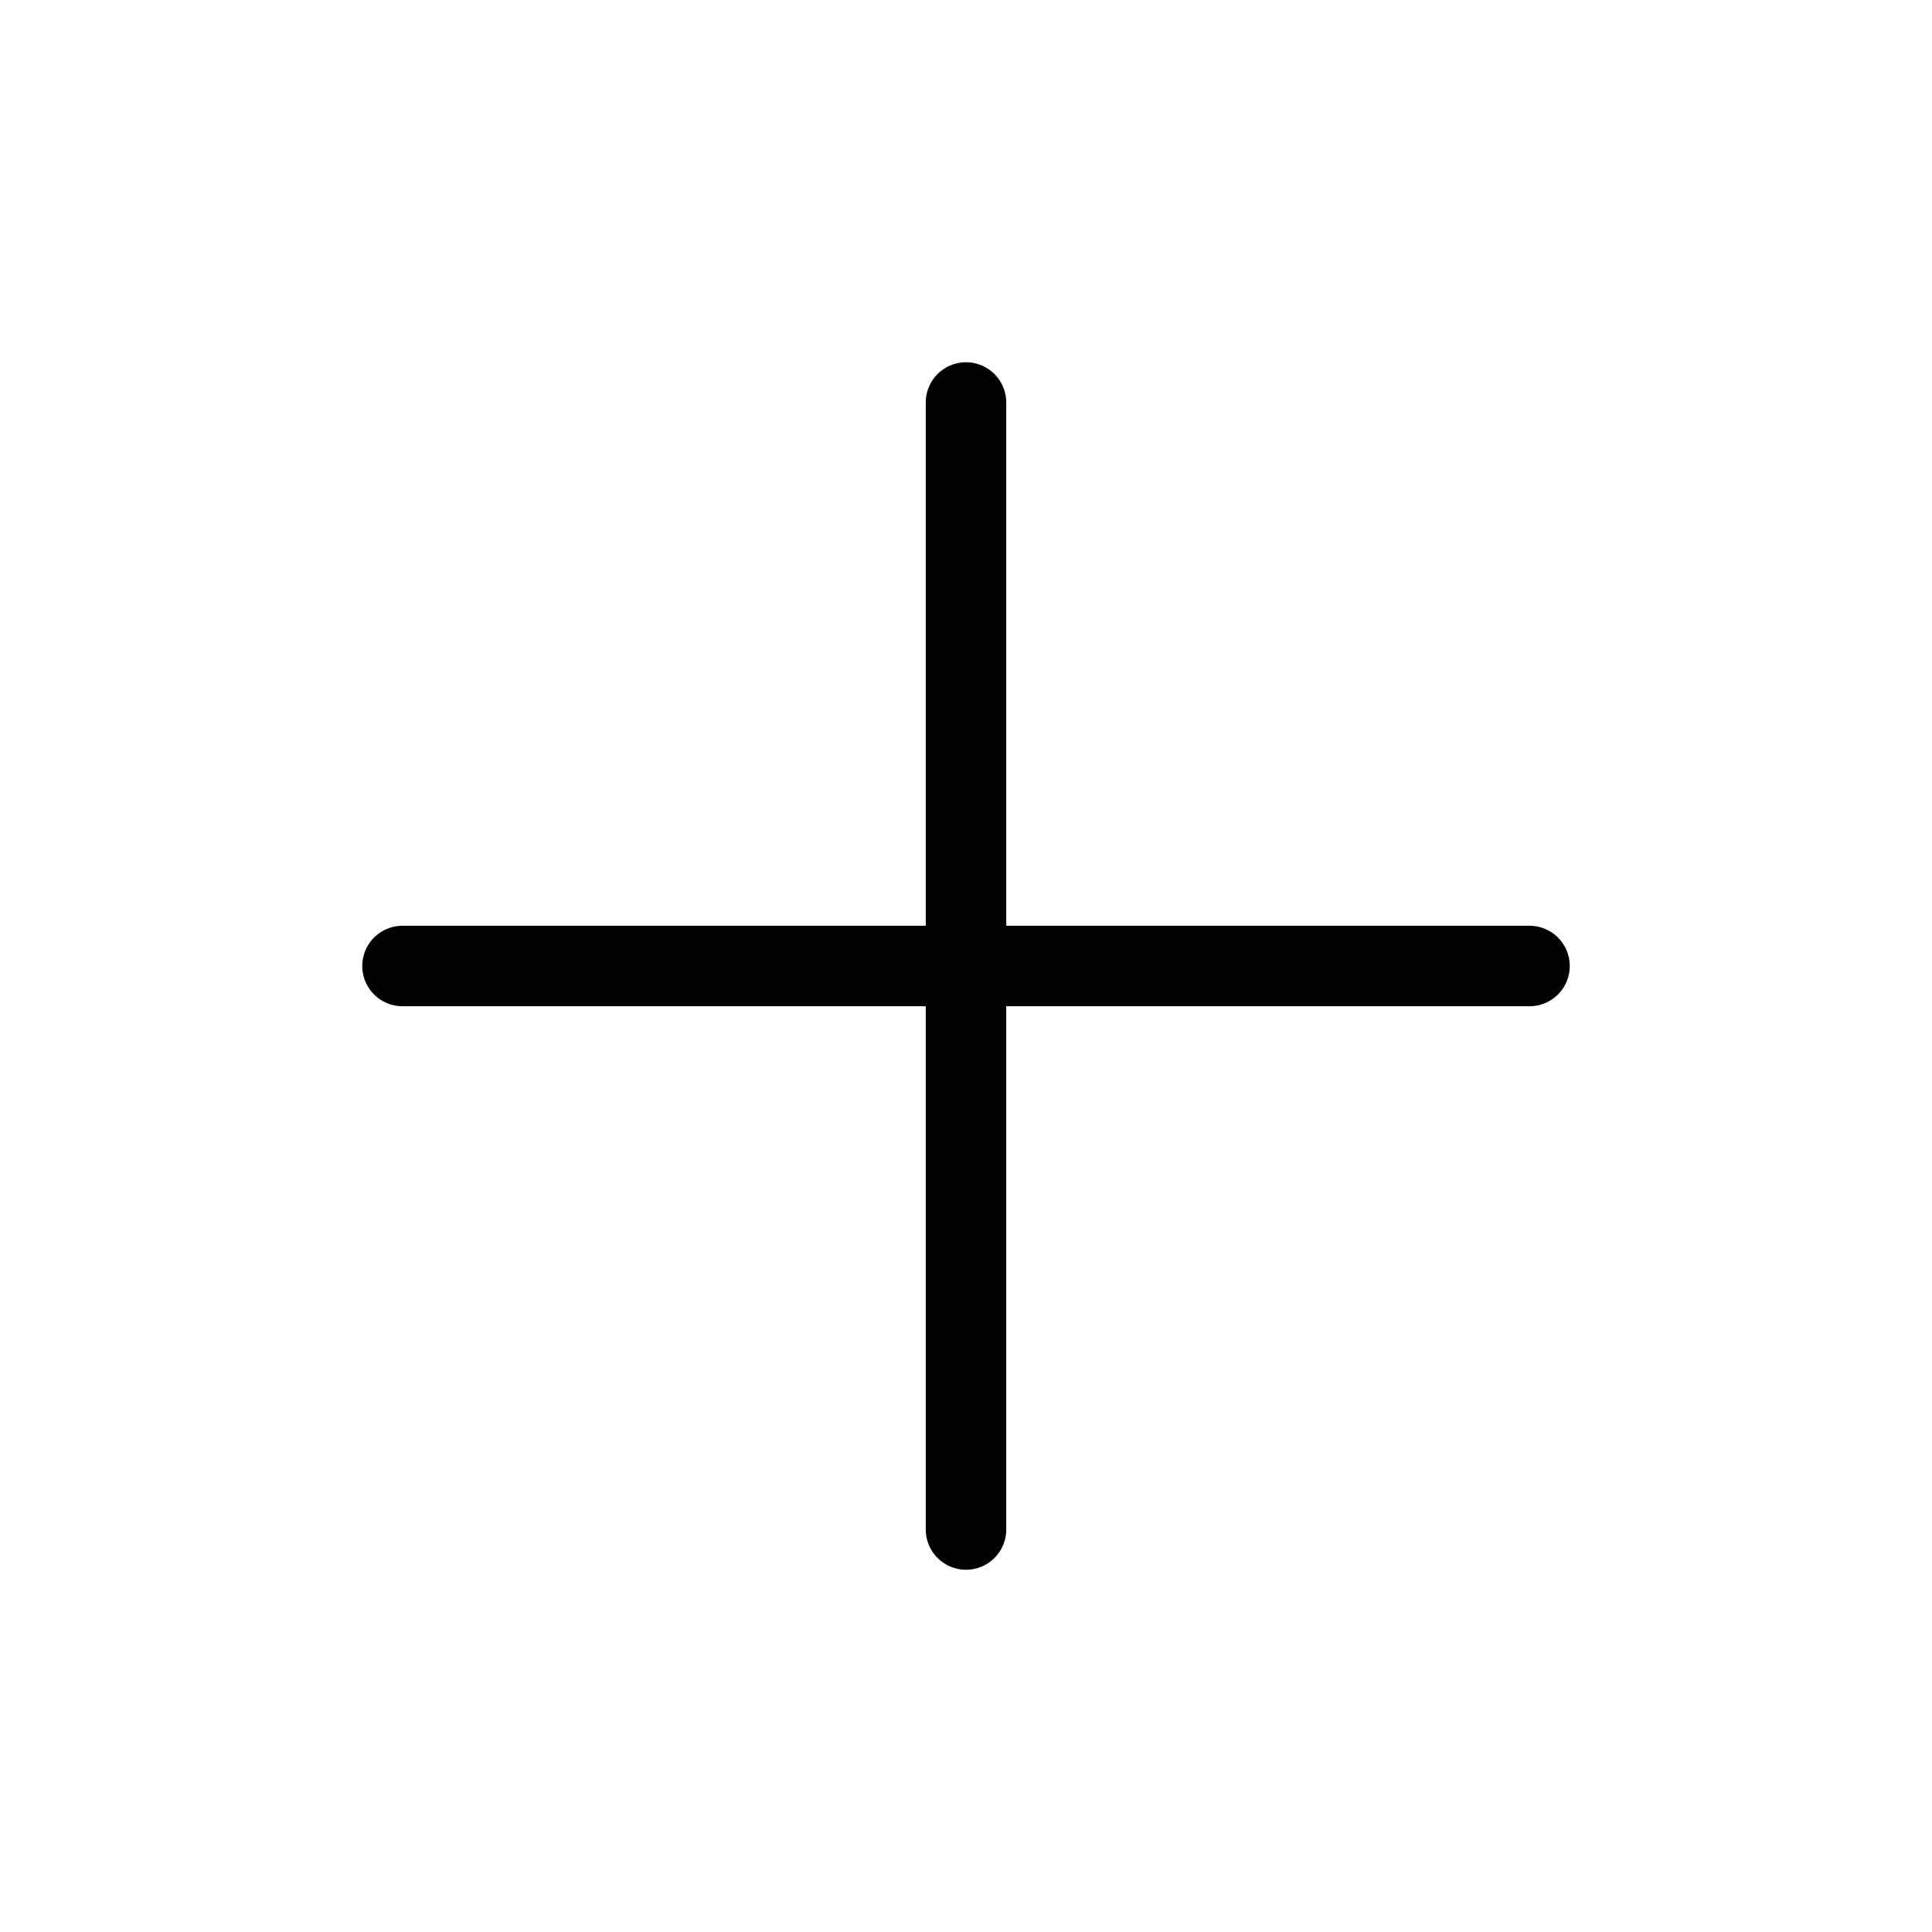
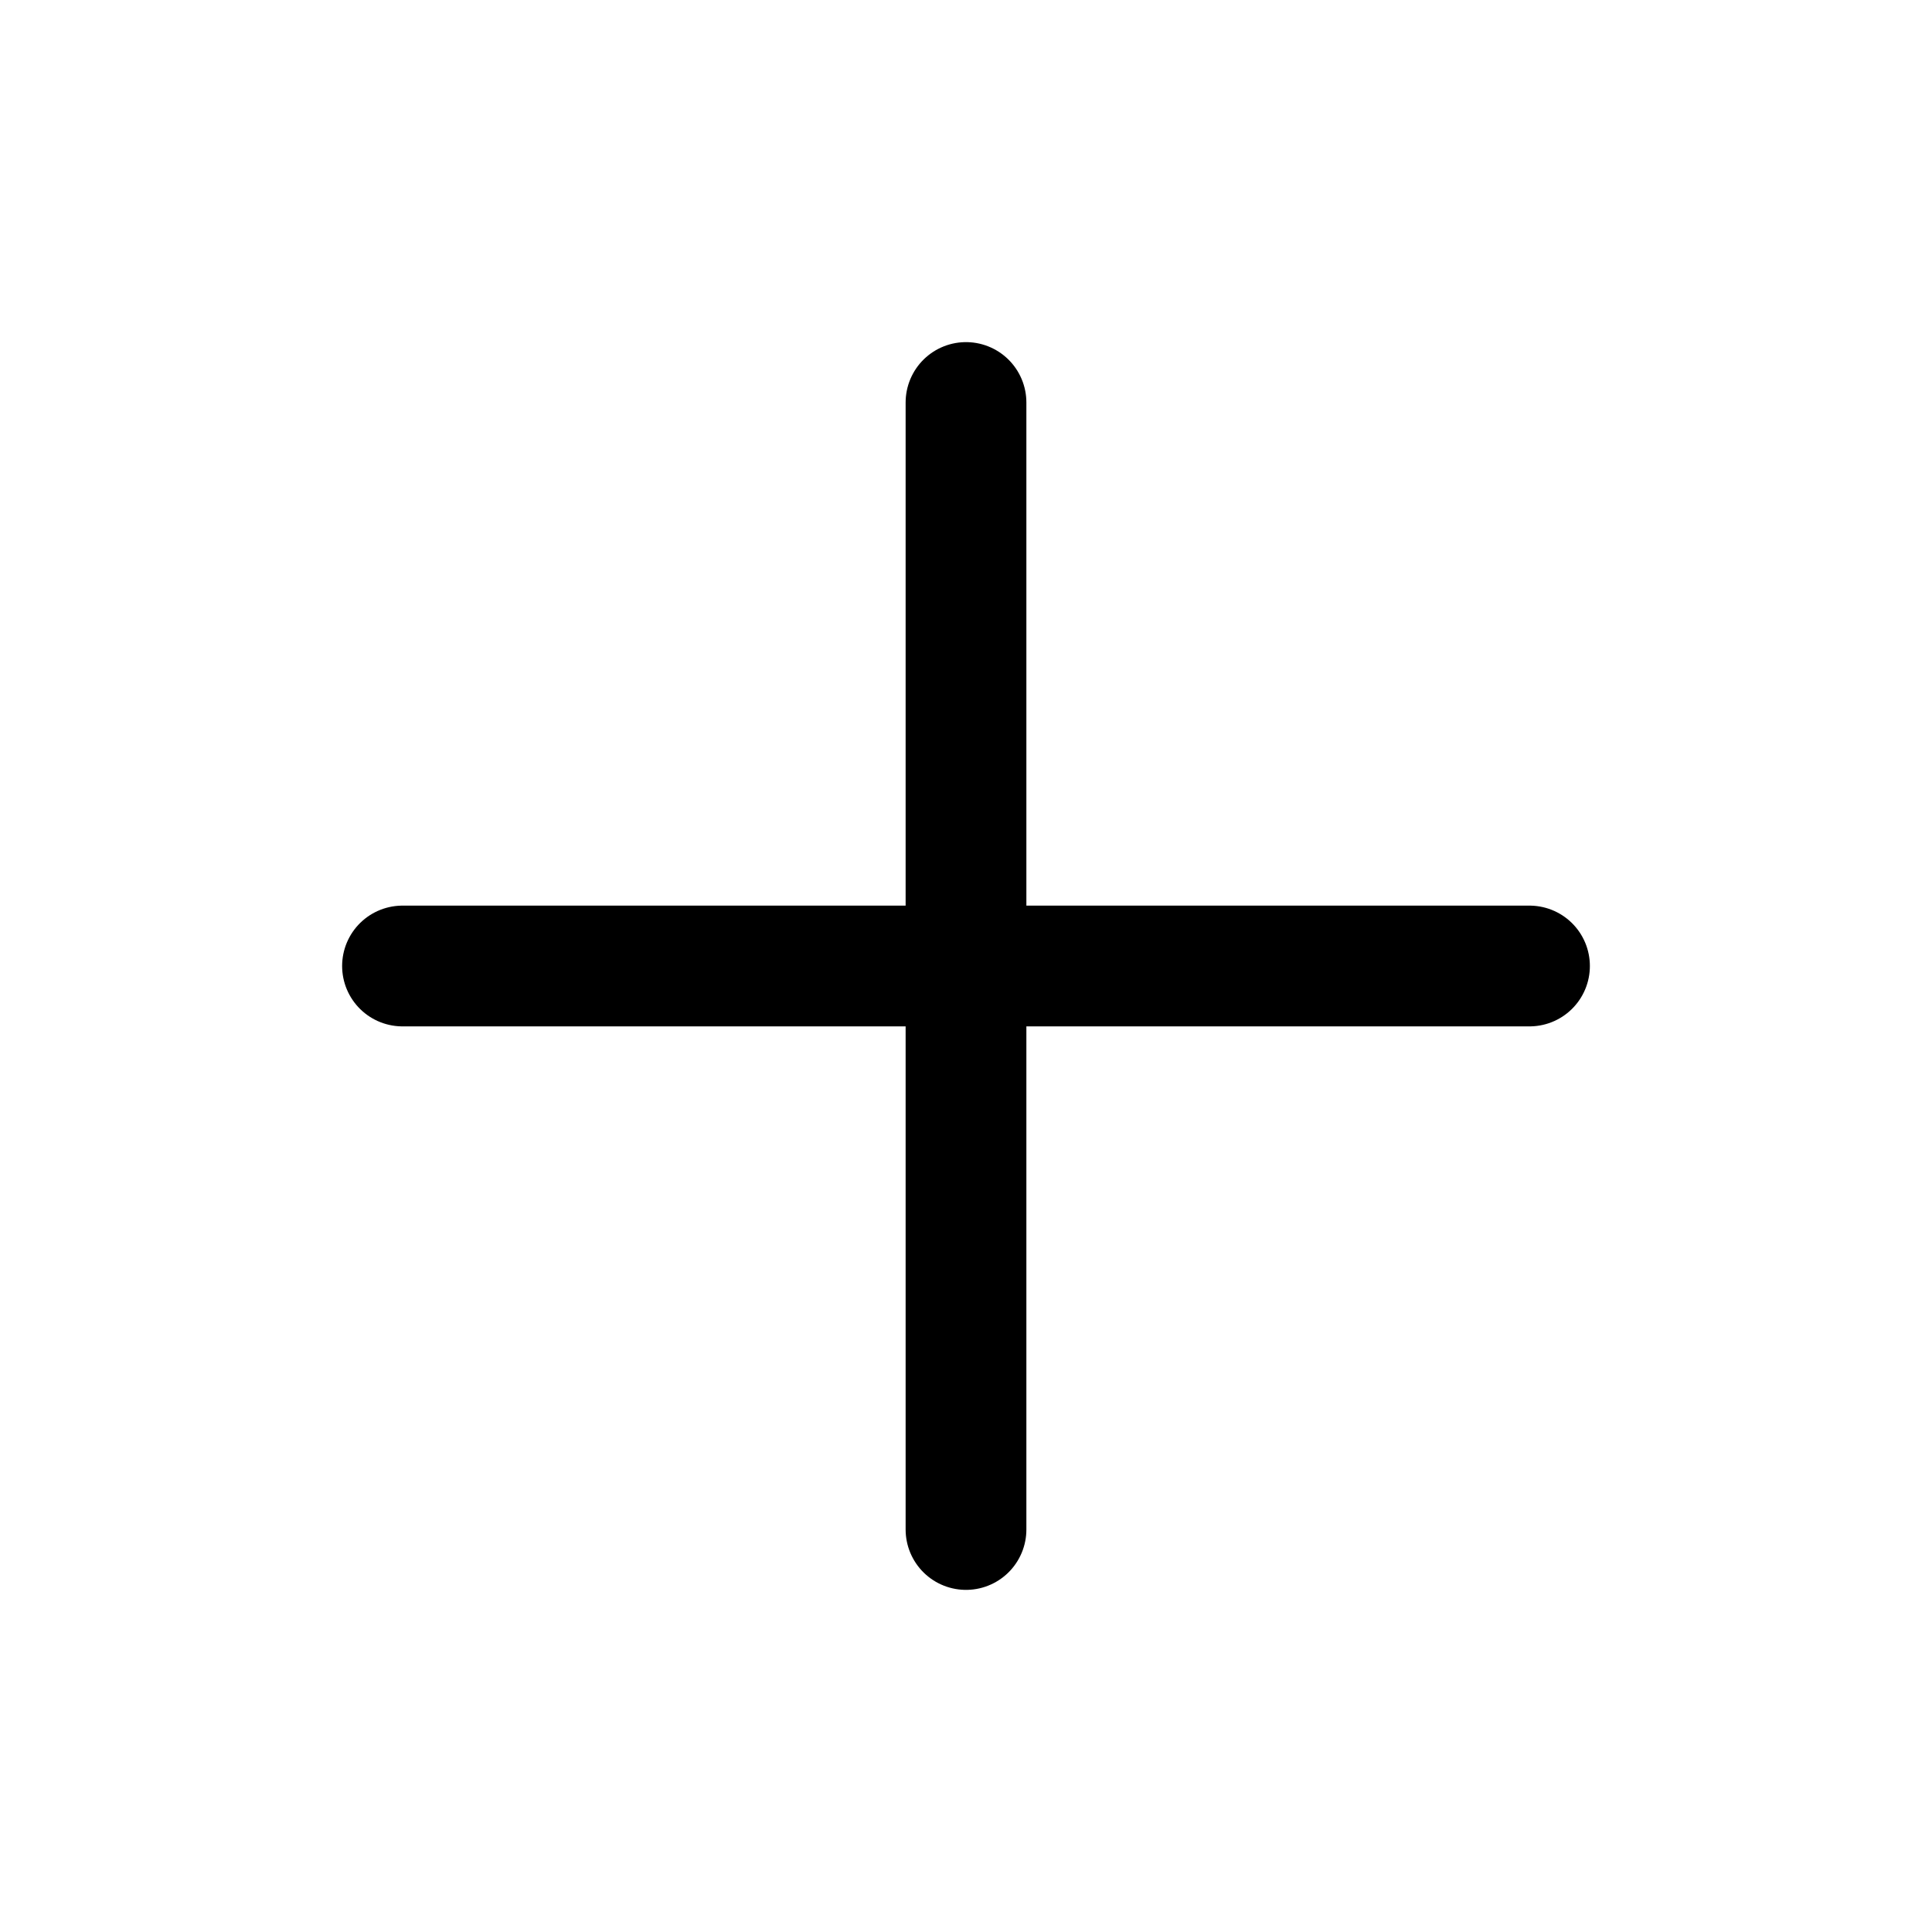
<svg xmlns="http://www.w3.org/2000/svg" width="24" height="24" viewBox="0 0 24 24" fill="none">
-   <path d="M12 5V19" stroke="black" stroke-linecap="round" stroke-linejoin="round" />
-   <path d="M5 12H19" stroke="black" stroke-linecap="round" stroke-linejoin="round" />
+   <path d="M12 5V19" stroke="black" stroke-width="1.5" stroke-linecap="round" stroke-linejoin="round" />
+   <path d="M5 12H19" stroke="black" stroke-width="1.5" stroke-linecap="round" stroke-linejoin="round" />
</svg>
